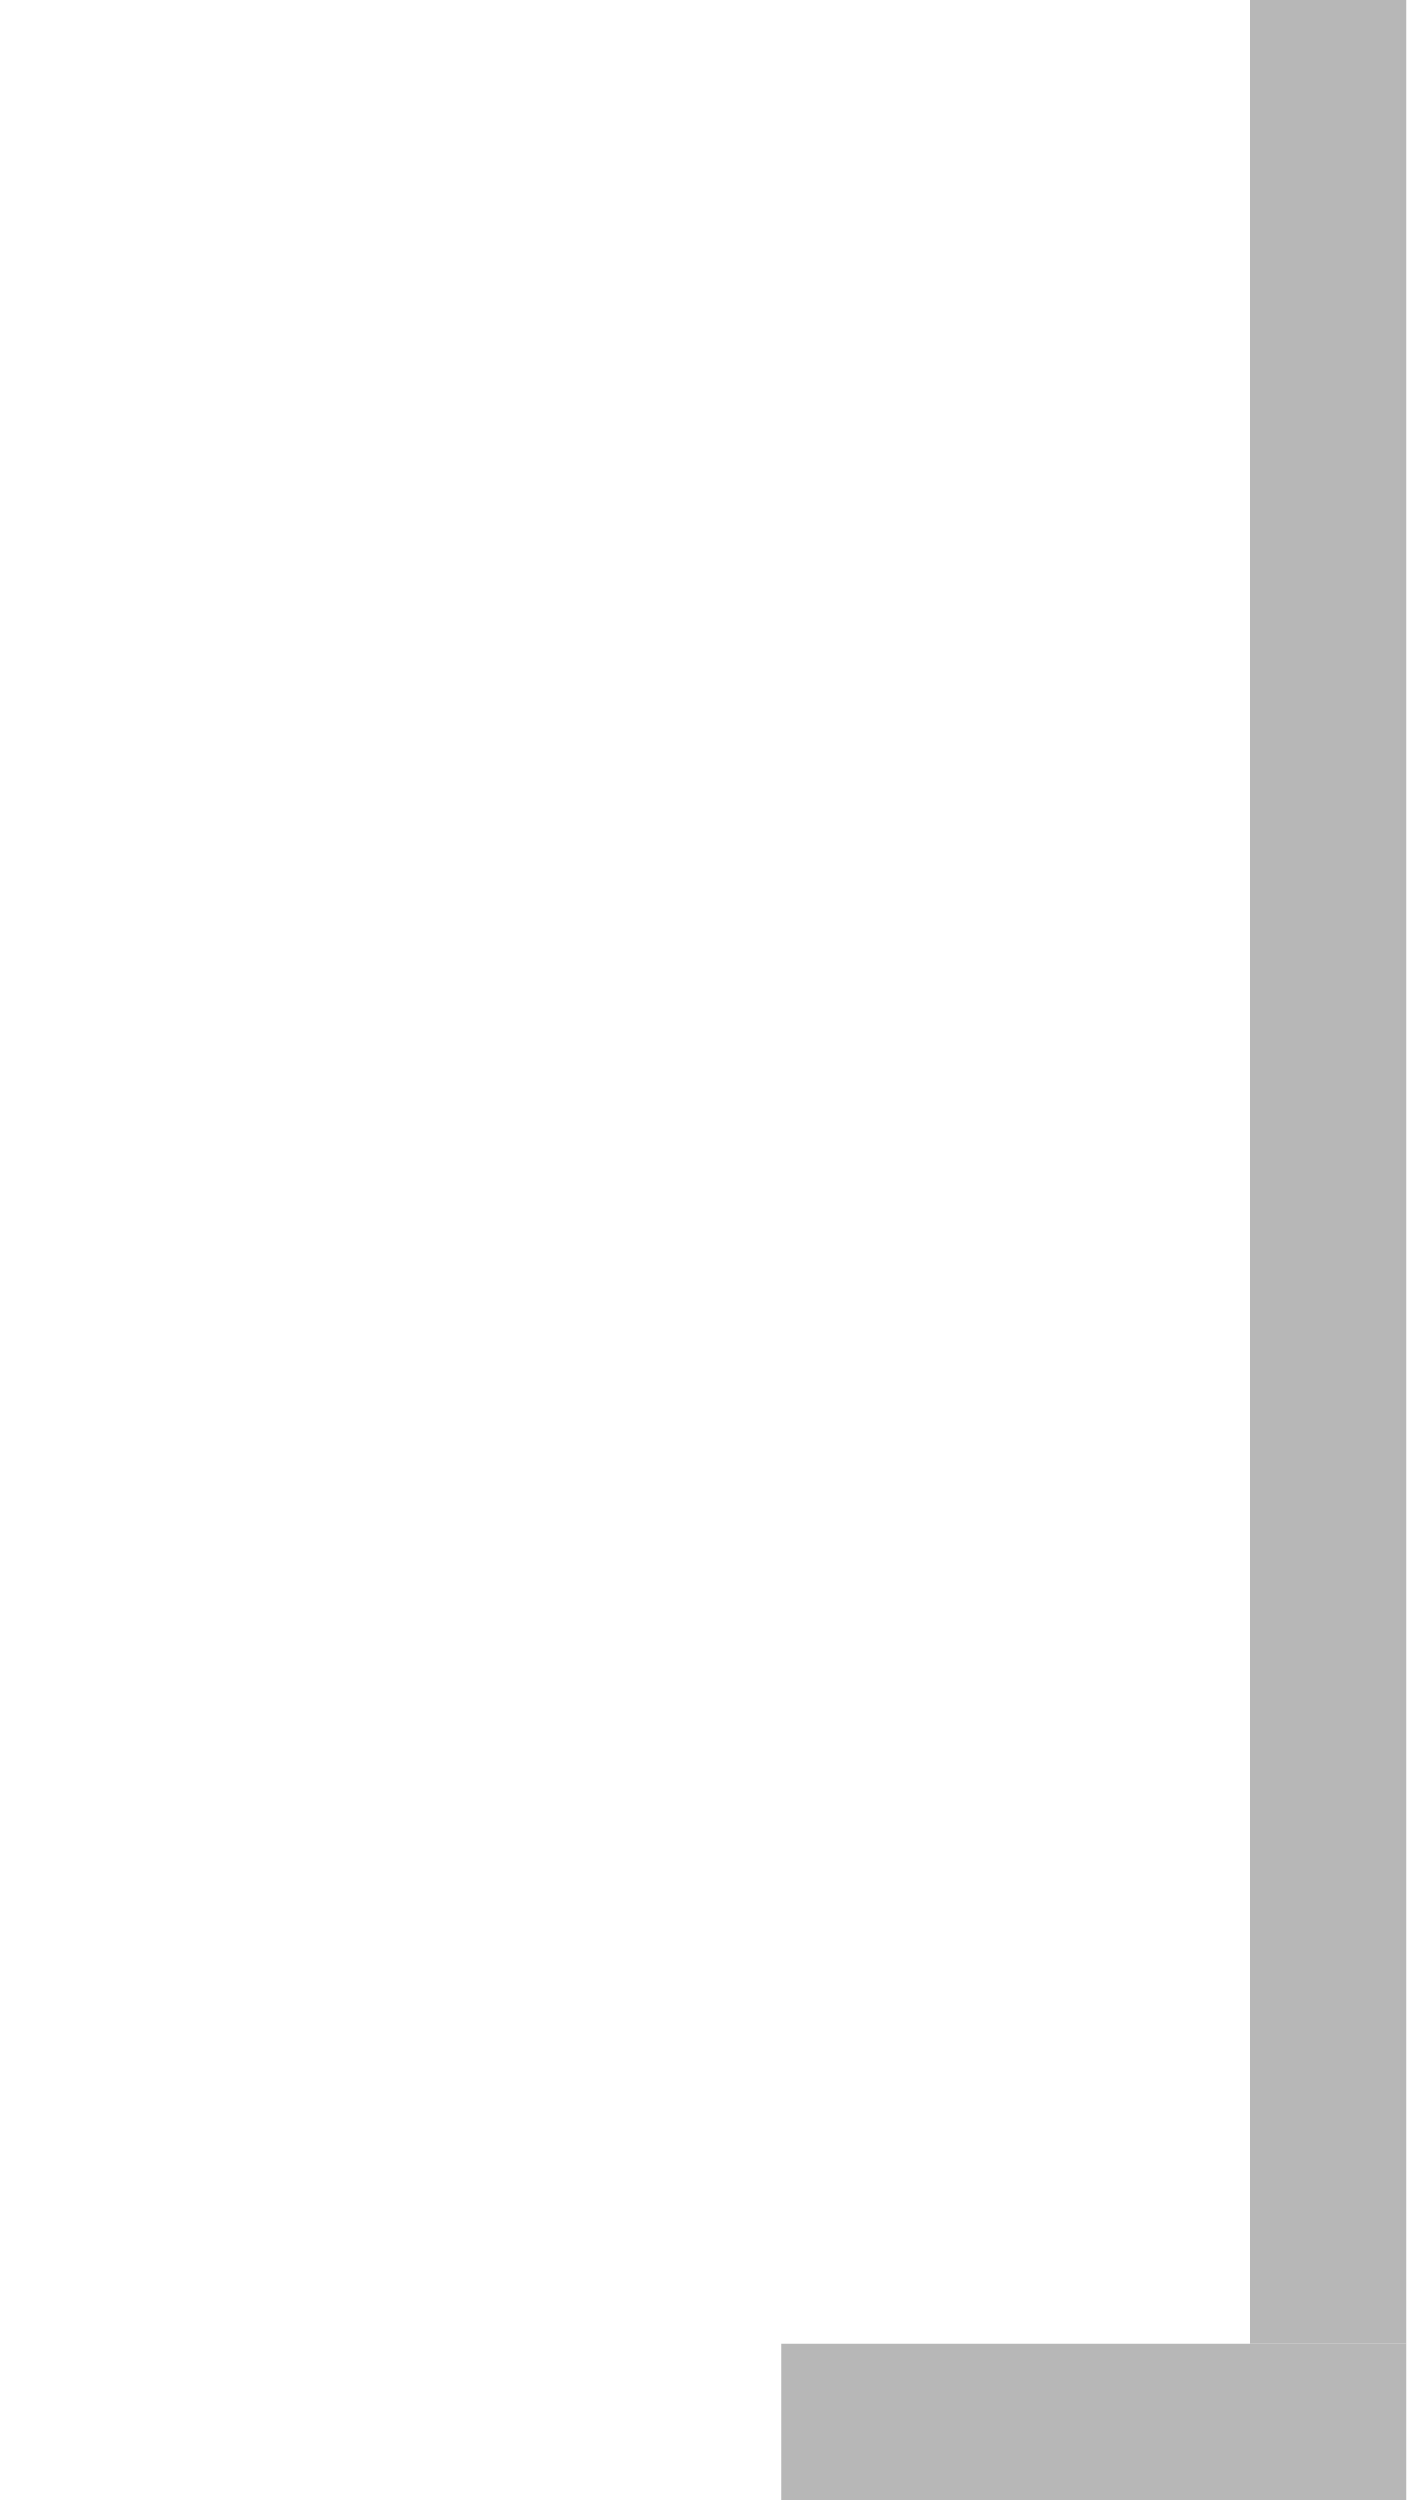
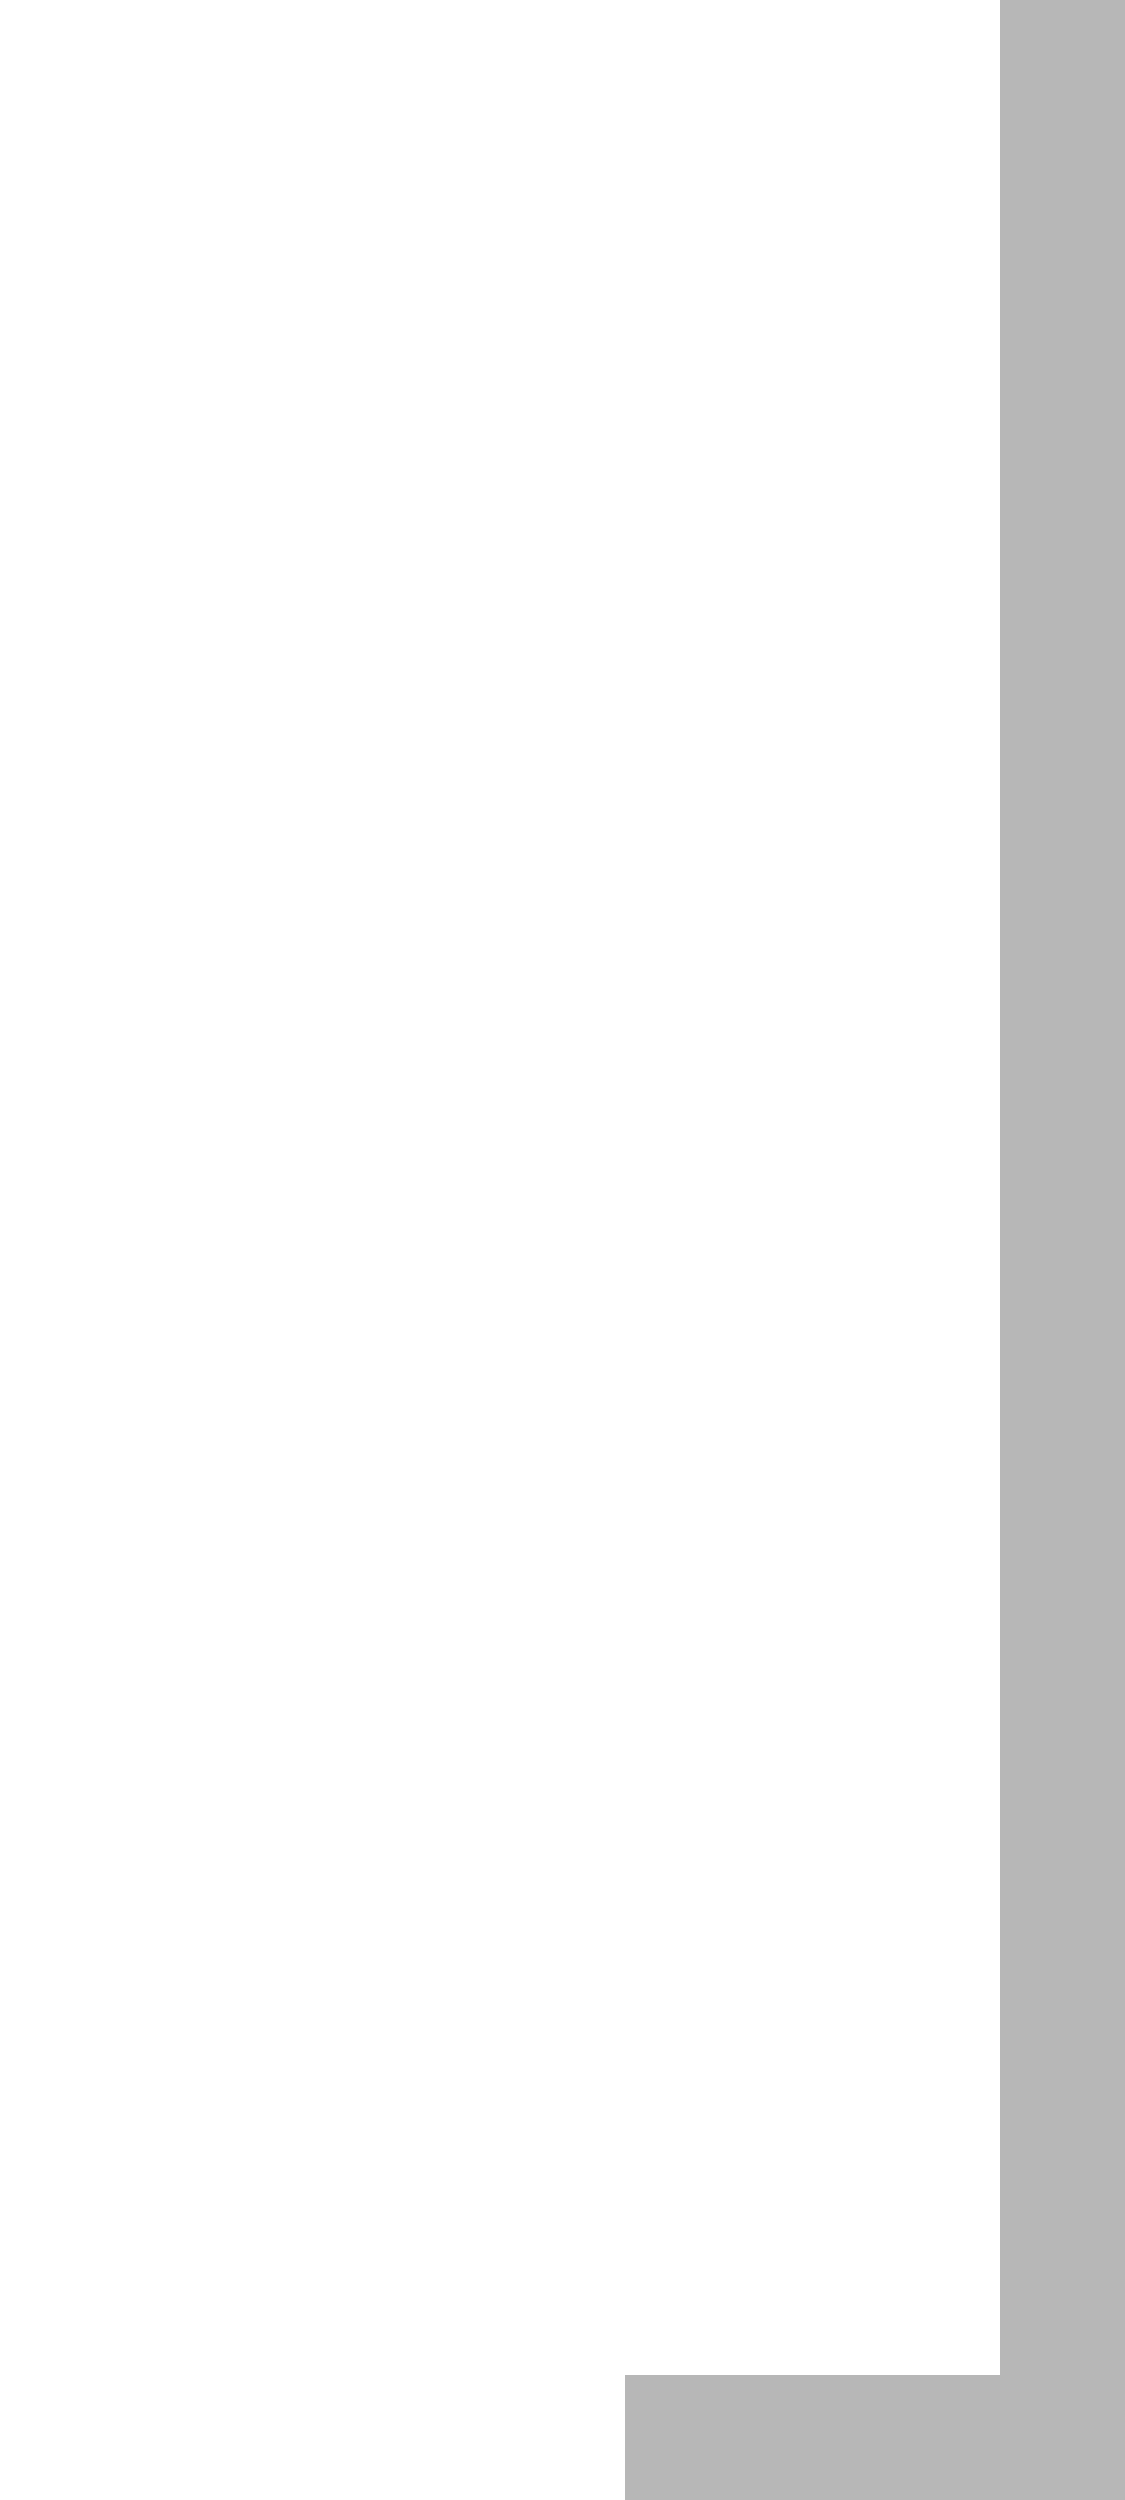
- <svg xmlns="http://www.w3.org/2000/svg" width="18" height="32" viewBox="0 0 18 32" fill="none">
-   <path d="M17 30V0" stroke="#B7B7B7" stroke-width="2" />
-   <rect x="10" y="30" width="8" height="2" fill="#B7B7B7" />
+ <svg xmlns="http://www.w3.org/2000/svg" width="18" height="40" viewBox="0 0 18 40" fill="none">
+   <path d="M17 38V0" stroke="#B7B7B7" stroke-width="2" />
+   <rect x="10" y="38" width="8" height="2" fill="#B7B7B7" />
</svg>
